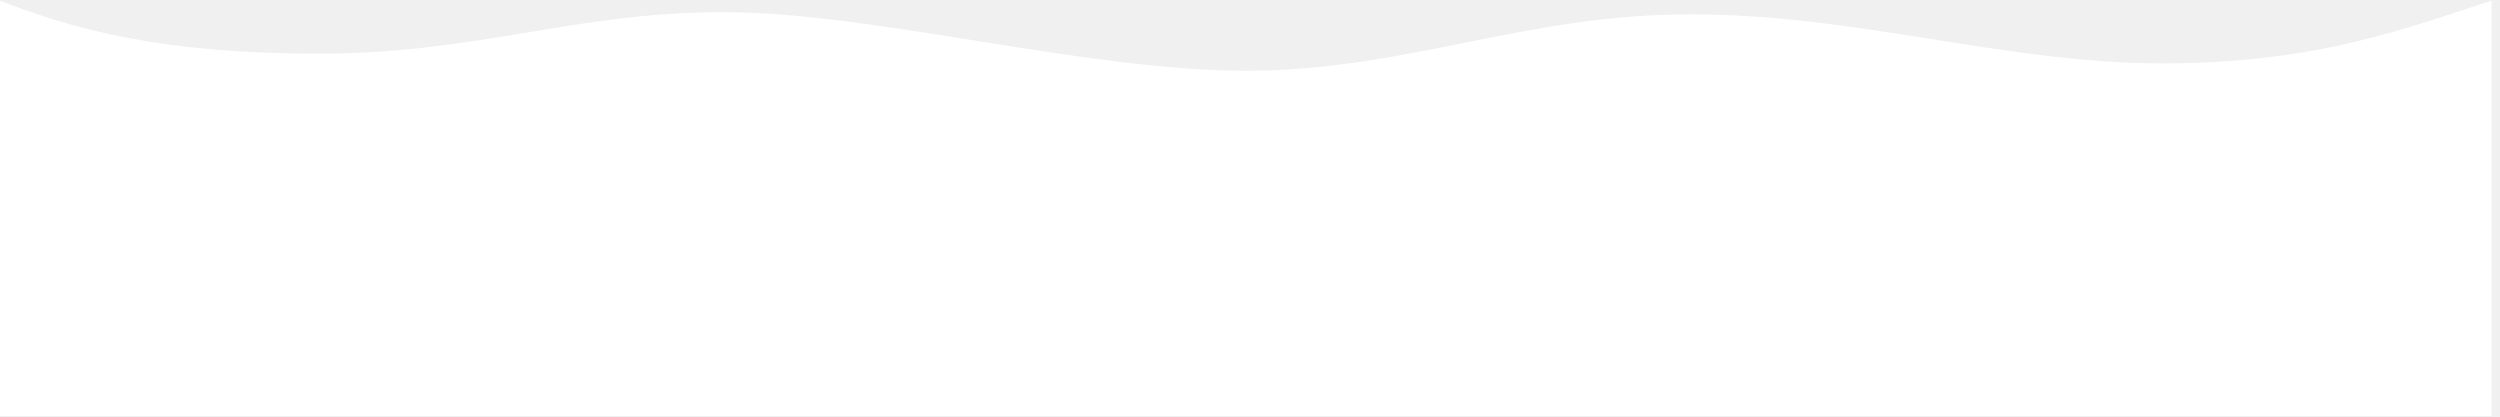
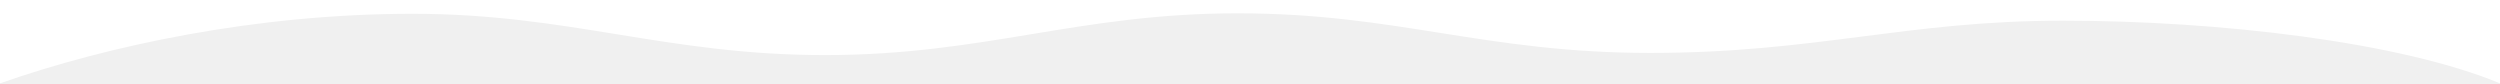
- <svg xmlns="http://www.w3.org/2000/svg" width="3000" height="500" viewBox="0 0 3010 500">
-   <defs>
-     <style>.cls-1{fill:#fff;}</style>
-   </defs>
-   <g id="wave">
-     <path class="cls-1" d="M0,0C89.07,34.51,193.52,63.79,383.86,63.79s307.79-50,487.23-50S1306.66,84.36,1500,84.36s334.26-67.95,535.37-67.95,378.41,59.08,568.52,59.08S2903.1,30.58,3000,0V500H0Z" />
-   </g>
+ <svg xmlns="http://www.w3.org/2000/svg" class="w-full h-auto" viewBox="0 0 3000 100" fill="none">
+   <path d="M0 100C127.97 55.168 306.594 16.545 495.049 16.545C683.505 16.545 798.871 66.099 990.099 66.099C1181.33 66.099 1293.72 15.98 1485.15 15.98C1676.57 15.98 1781.08 63.505 1980.2 63.505C2179.32 63.505 2287.01 24.812 2475.25 24.812C2663.49 24.812 2880.66 50.495 3000 100V0H0V100Z" fill="white" />
</svg>
